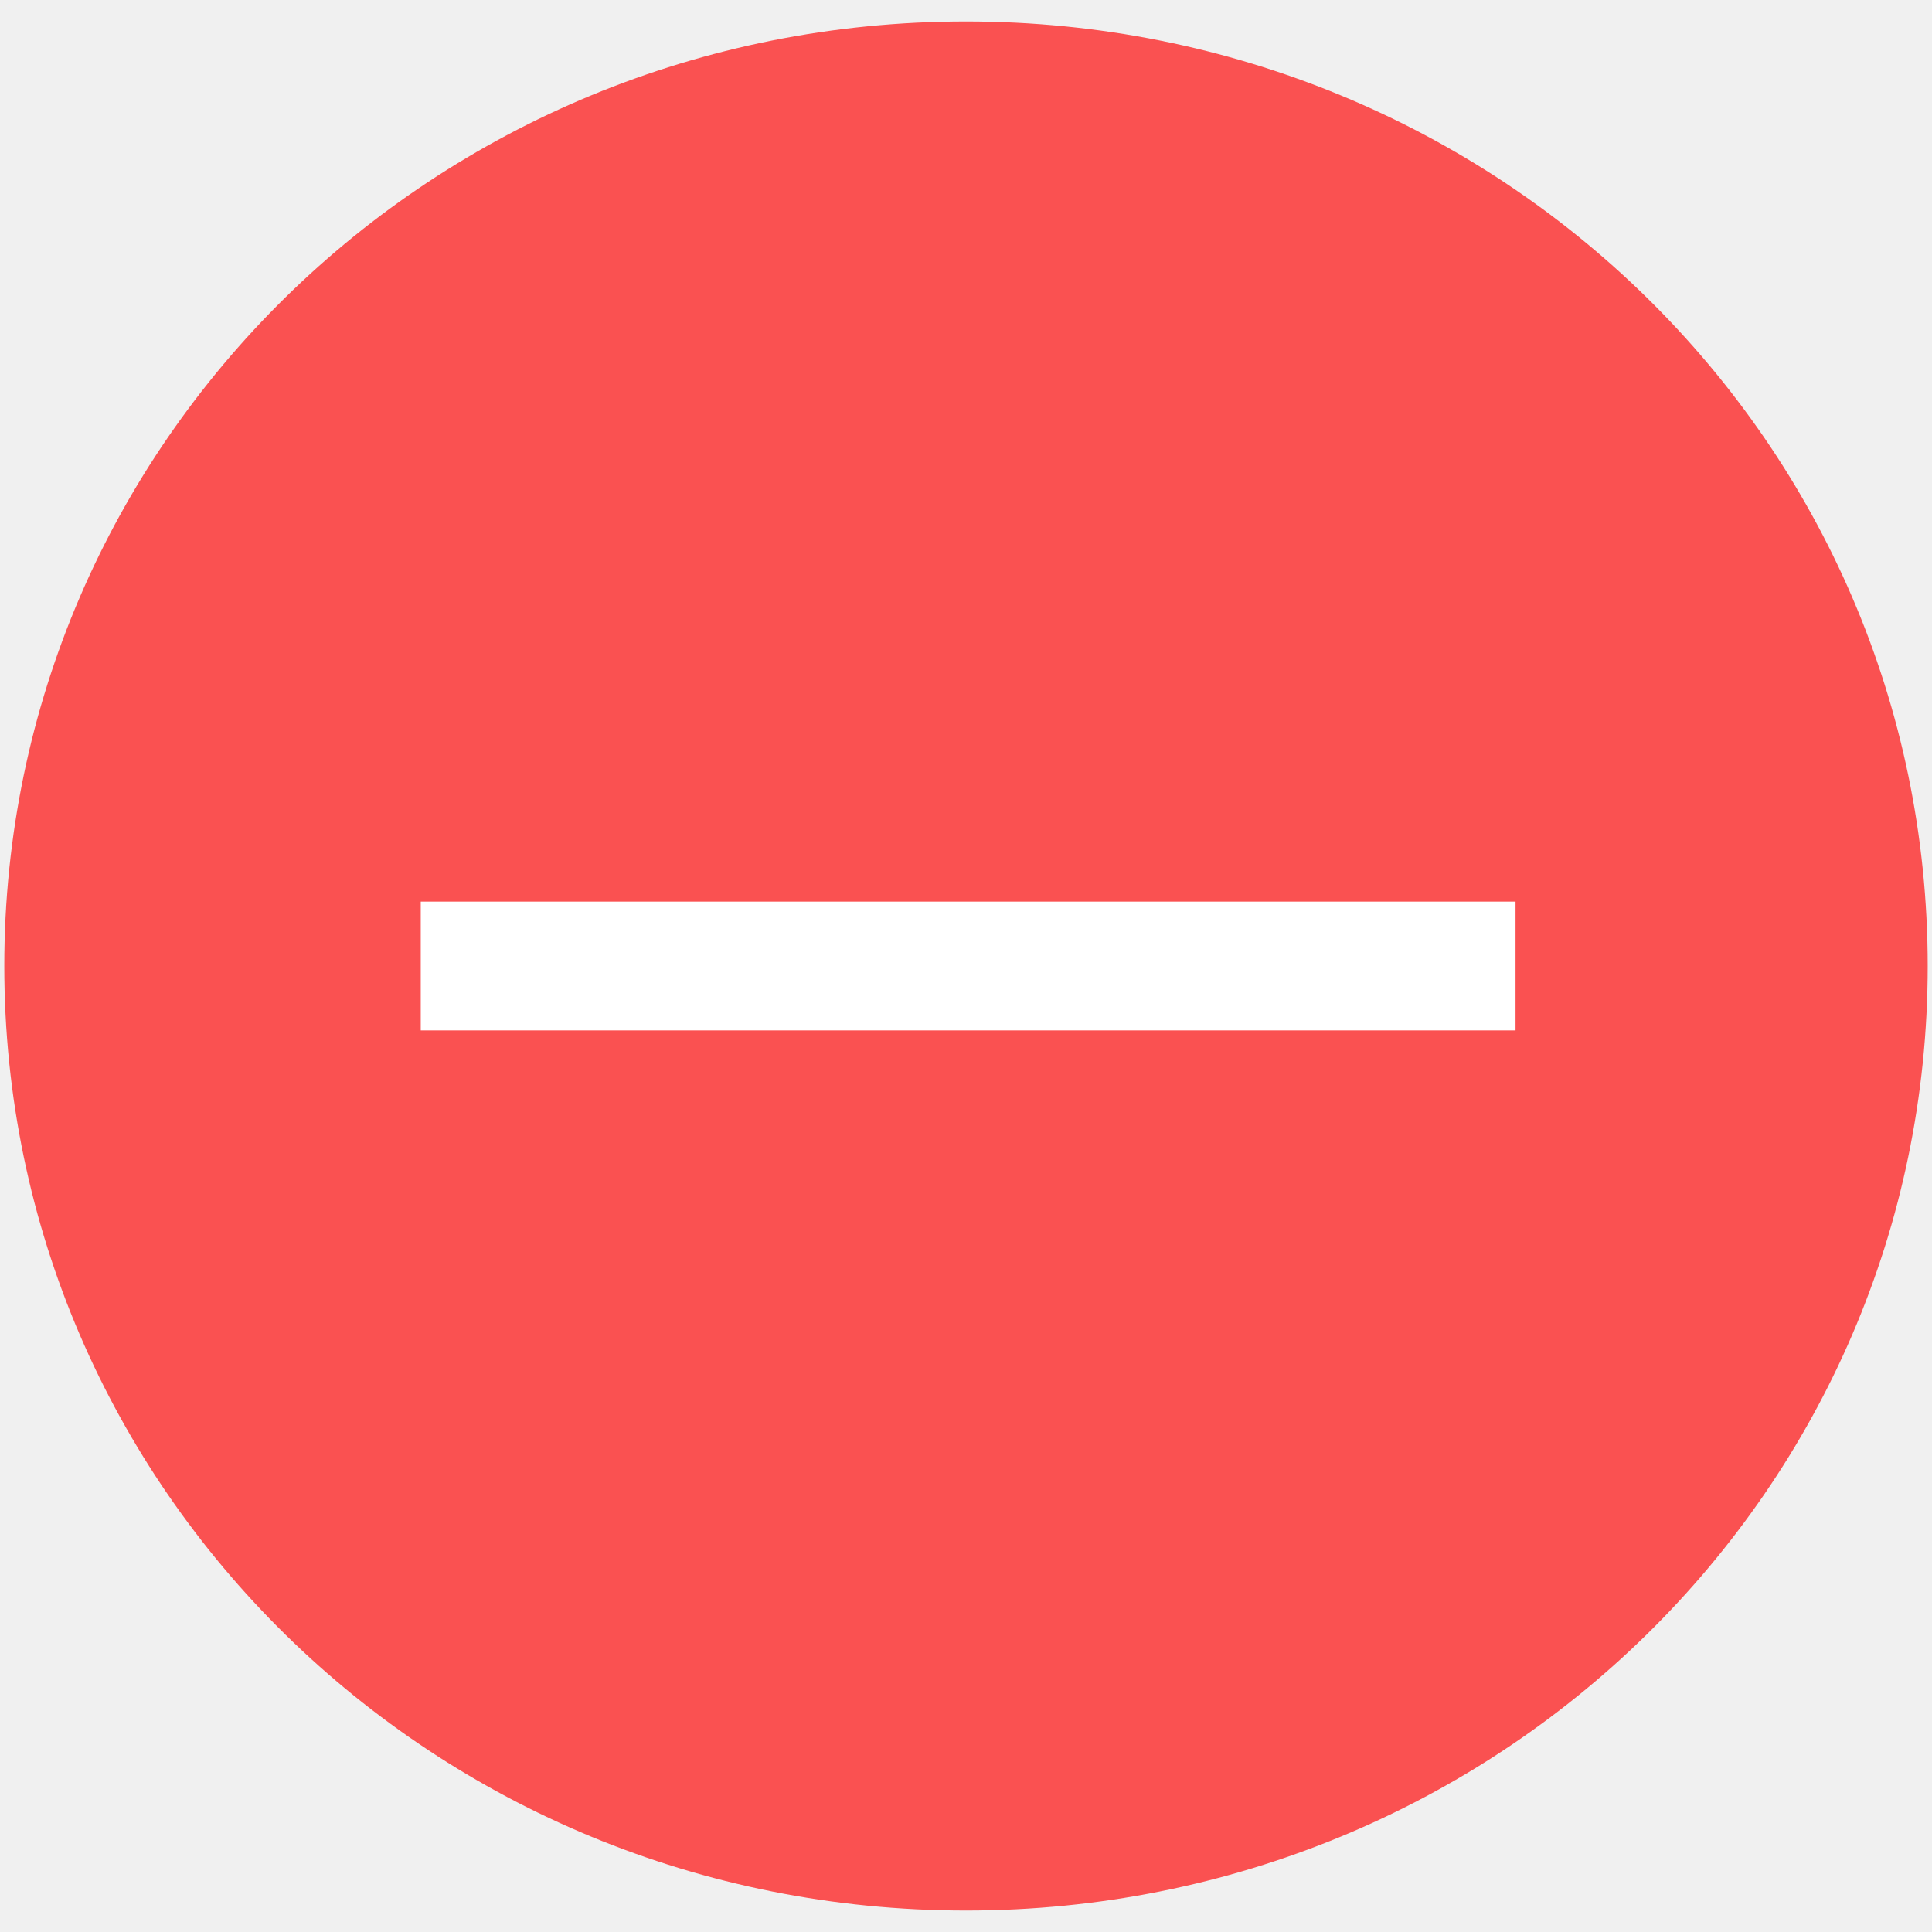
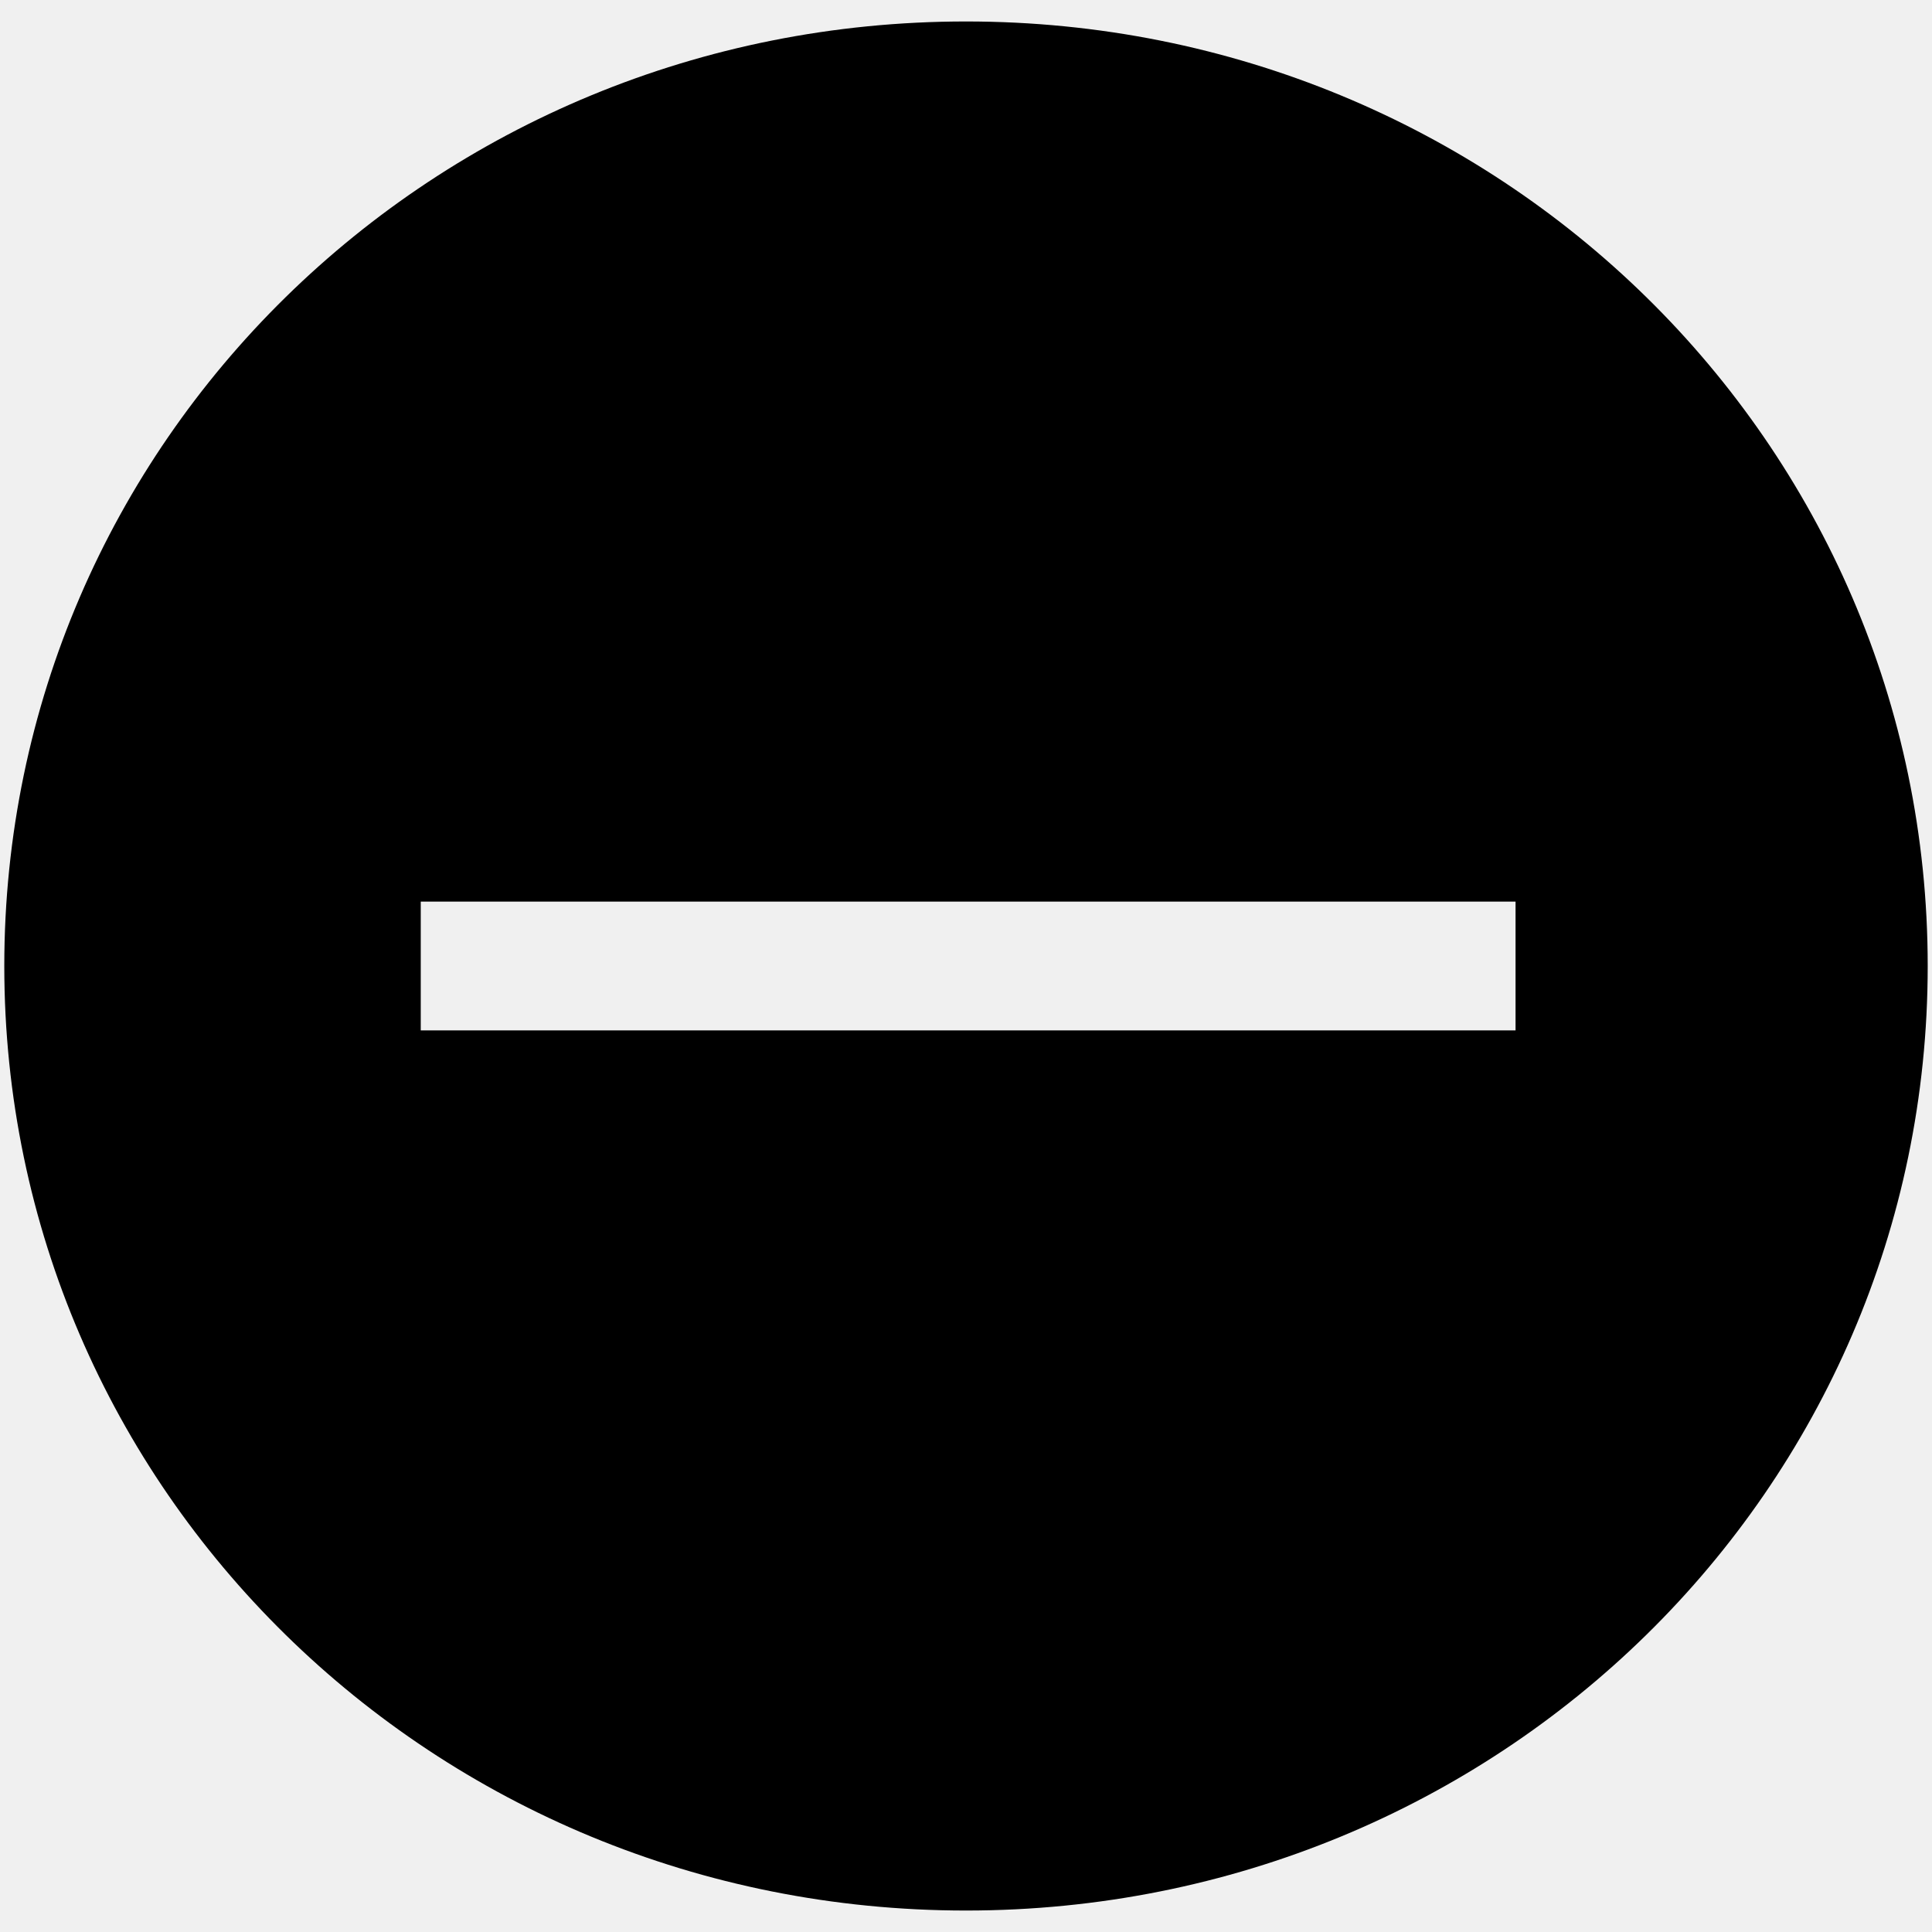
<svg xmlns="http://www.w3.org/2000/svg" version="1.1" id="图层_1" x="0px" y="0px" viewBox="0 0 45 45" style="enable-background:new 0 0 45 45;" xml:space="preserve">
  <style type="text/css">
- 	.st0{fill-rule:evenodd;clip-rule:evenodd;fill:#FA5151;}
- 	.st1{fill-rule:evenodd;clip-rule:evenodd;fill:#FFFFFF;}
+ 	.st0{fill-rule:evenodd;clip-rule:evenodd;}
</style>
  <g id="页面-1">
    <g id="内页7-copy-6" transform="translate(-679, -525)">
      <g id="分组-8" transform="translate(0, 387)">
        <g id="右侧区域-copy-4" transform="translate(679, 138)">
          <g transform="translate(0, 0.5)">
-             <path id="图标颜色" class="st0" d="M22.5,44c12.4,0,22.4-9.8,22.4-22S34.9,0,22.5,0S0.1,9.8,0.1,22S10.1,44,22.5,44z" />
-             <rect id="Rectangle-13" x="9.8" y="20.5" class="st1" width="25.5" height="3" />
+             <path id="图标颜色" class="st0" d="M22.5,44c12.4,0,22.4-9.8,22.4-22S34.9,0,22.5,0S0.1,9.8,0.1,22S10.1,44,22.5,44zM9.8 20.5 L9.8 23.5 L22.55 23.5 L35.3 23.5 L35.3 20.5 z" />
          </g>
        </g>
      </g>
    </g>
  </g>
</svg>
